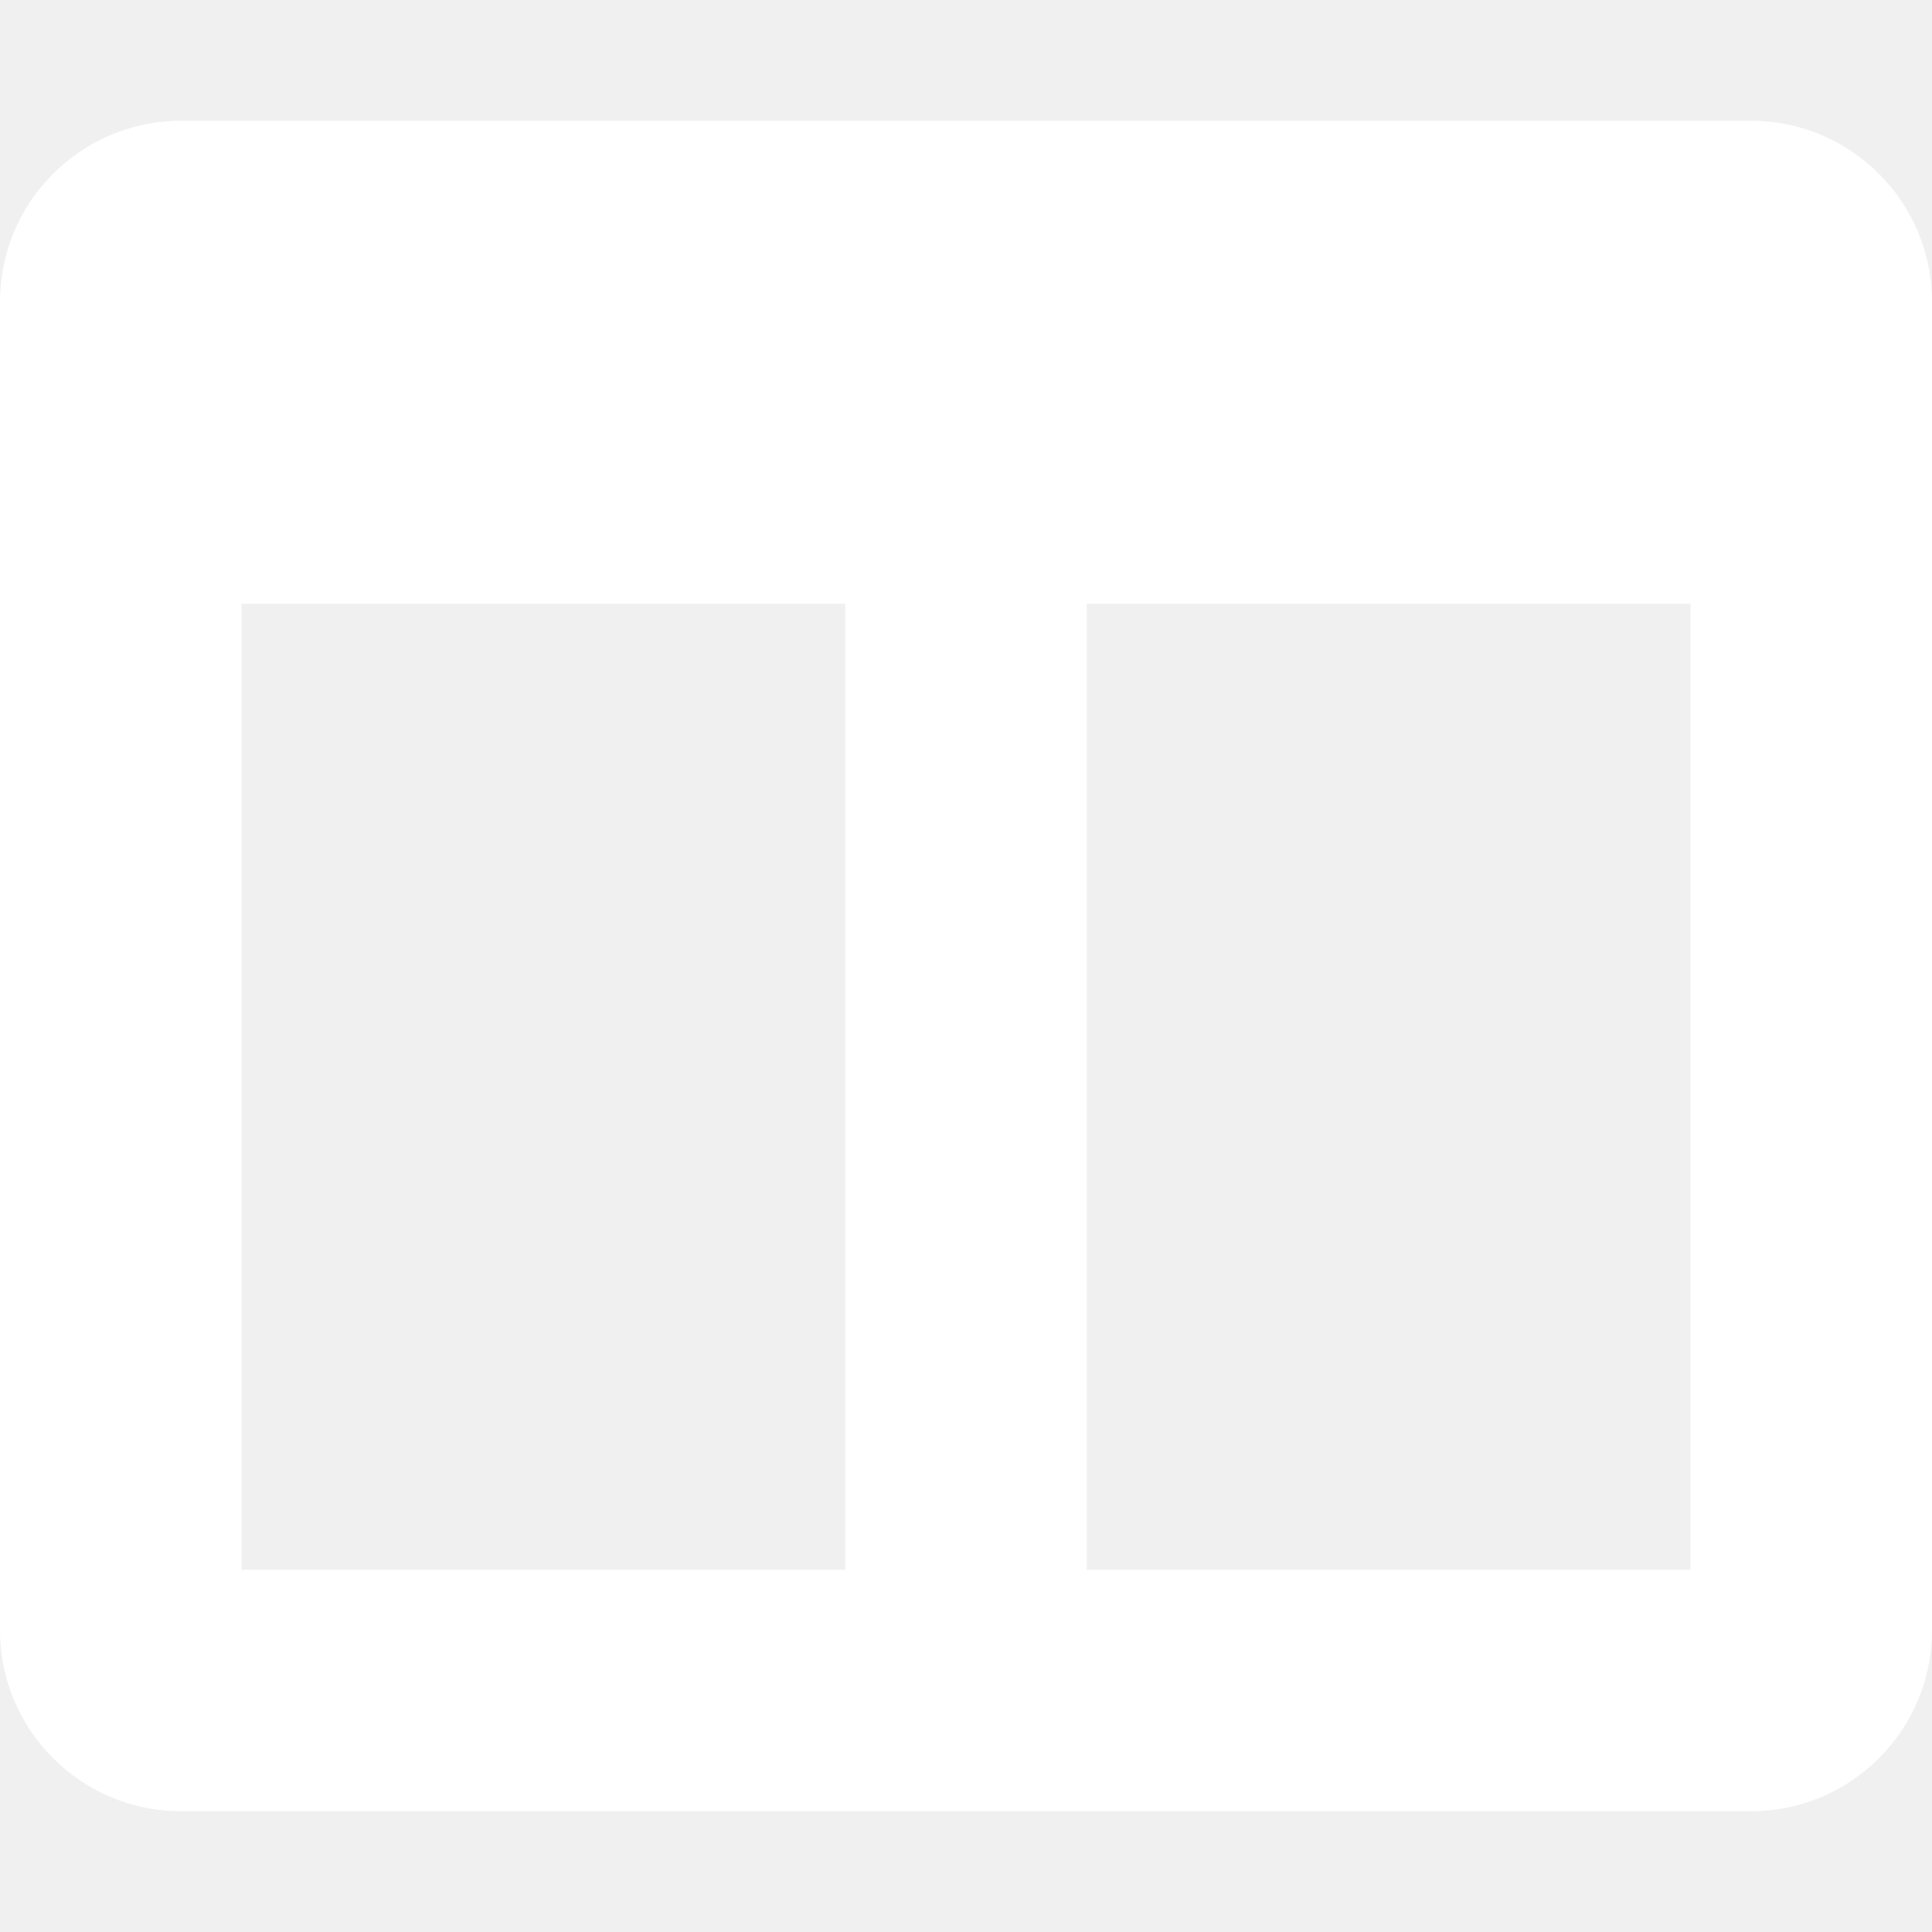
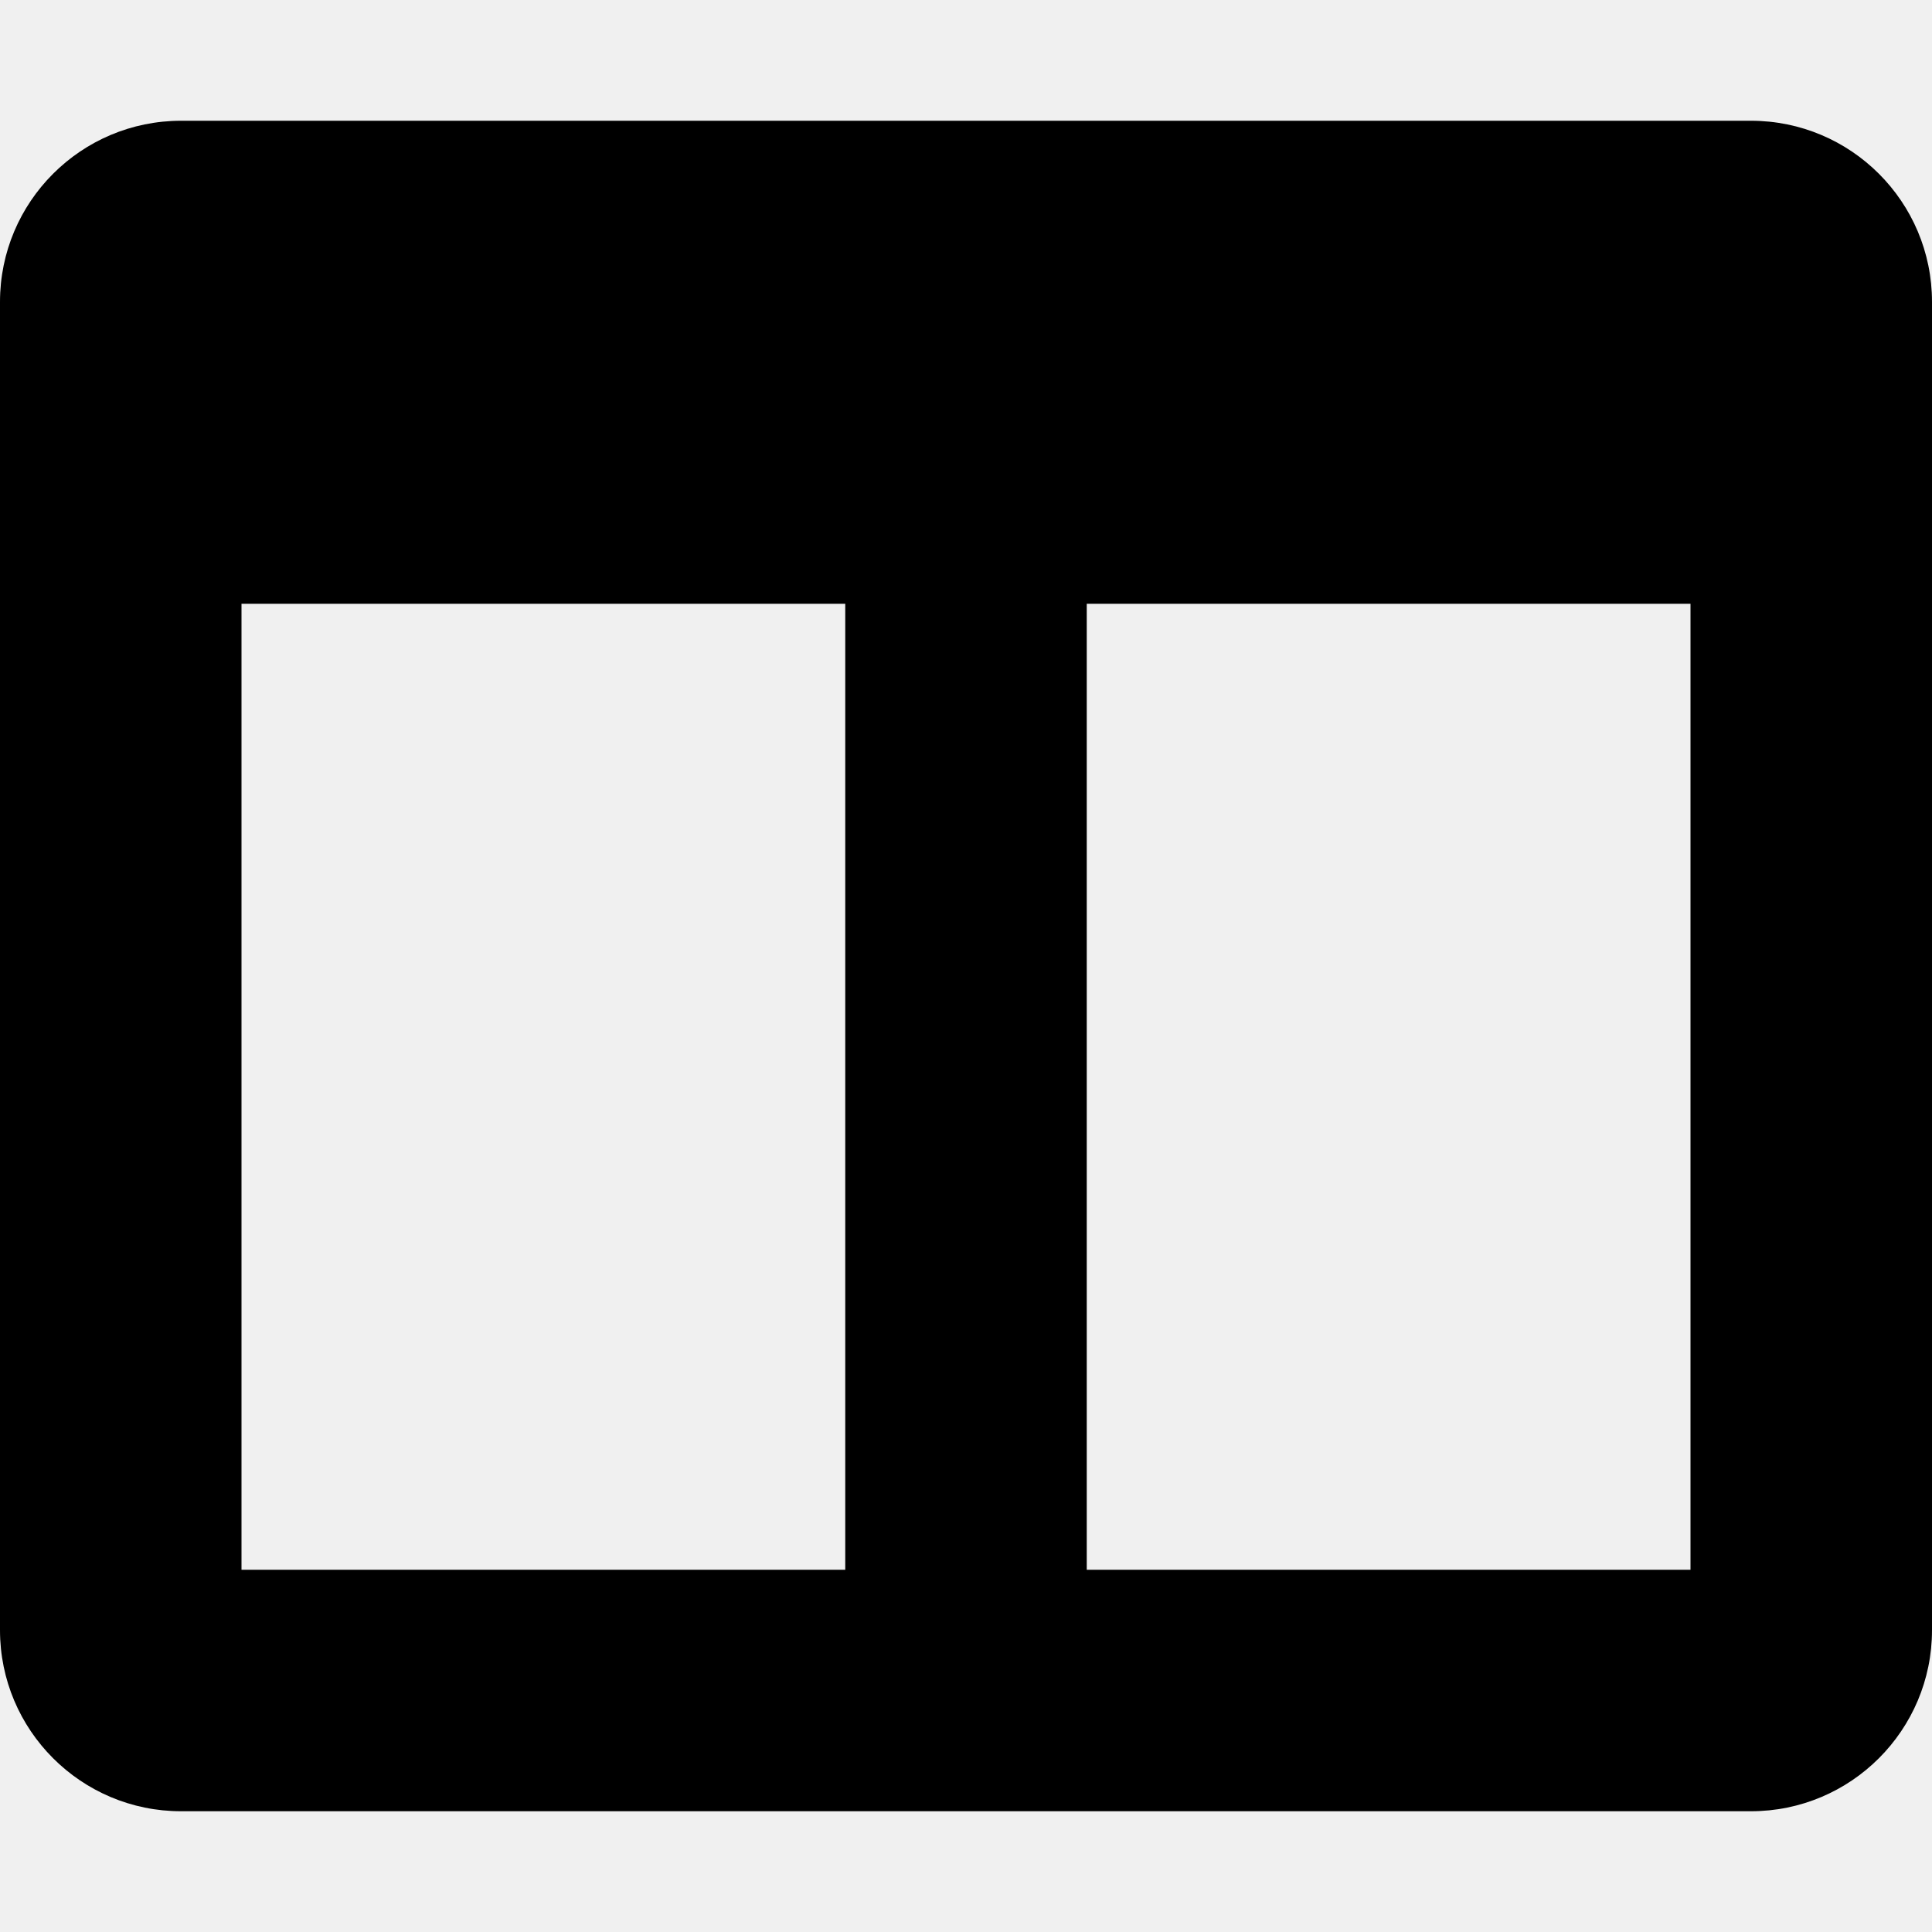
- <svg xmlns="http://www.w3.org/2000/svg" viewBox="0 0 512 512" fill="#fff">
+ <svg xmlns="http://www.w3.org/2000/svg" viewBox="0 0 512 512">
  <path d="M464 32H48C21.49 32 0 53.49 0 80v352c0 26.51 21.49 48 48 48h416c26.51 0 48-21.49 48-48V80c0-26.51-21.49-48-48-48zM224 416H64V160h160v256zm224 0H288V160h160v256z" />
</svg>
